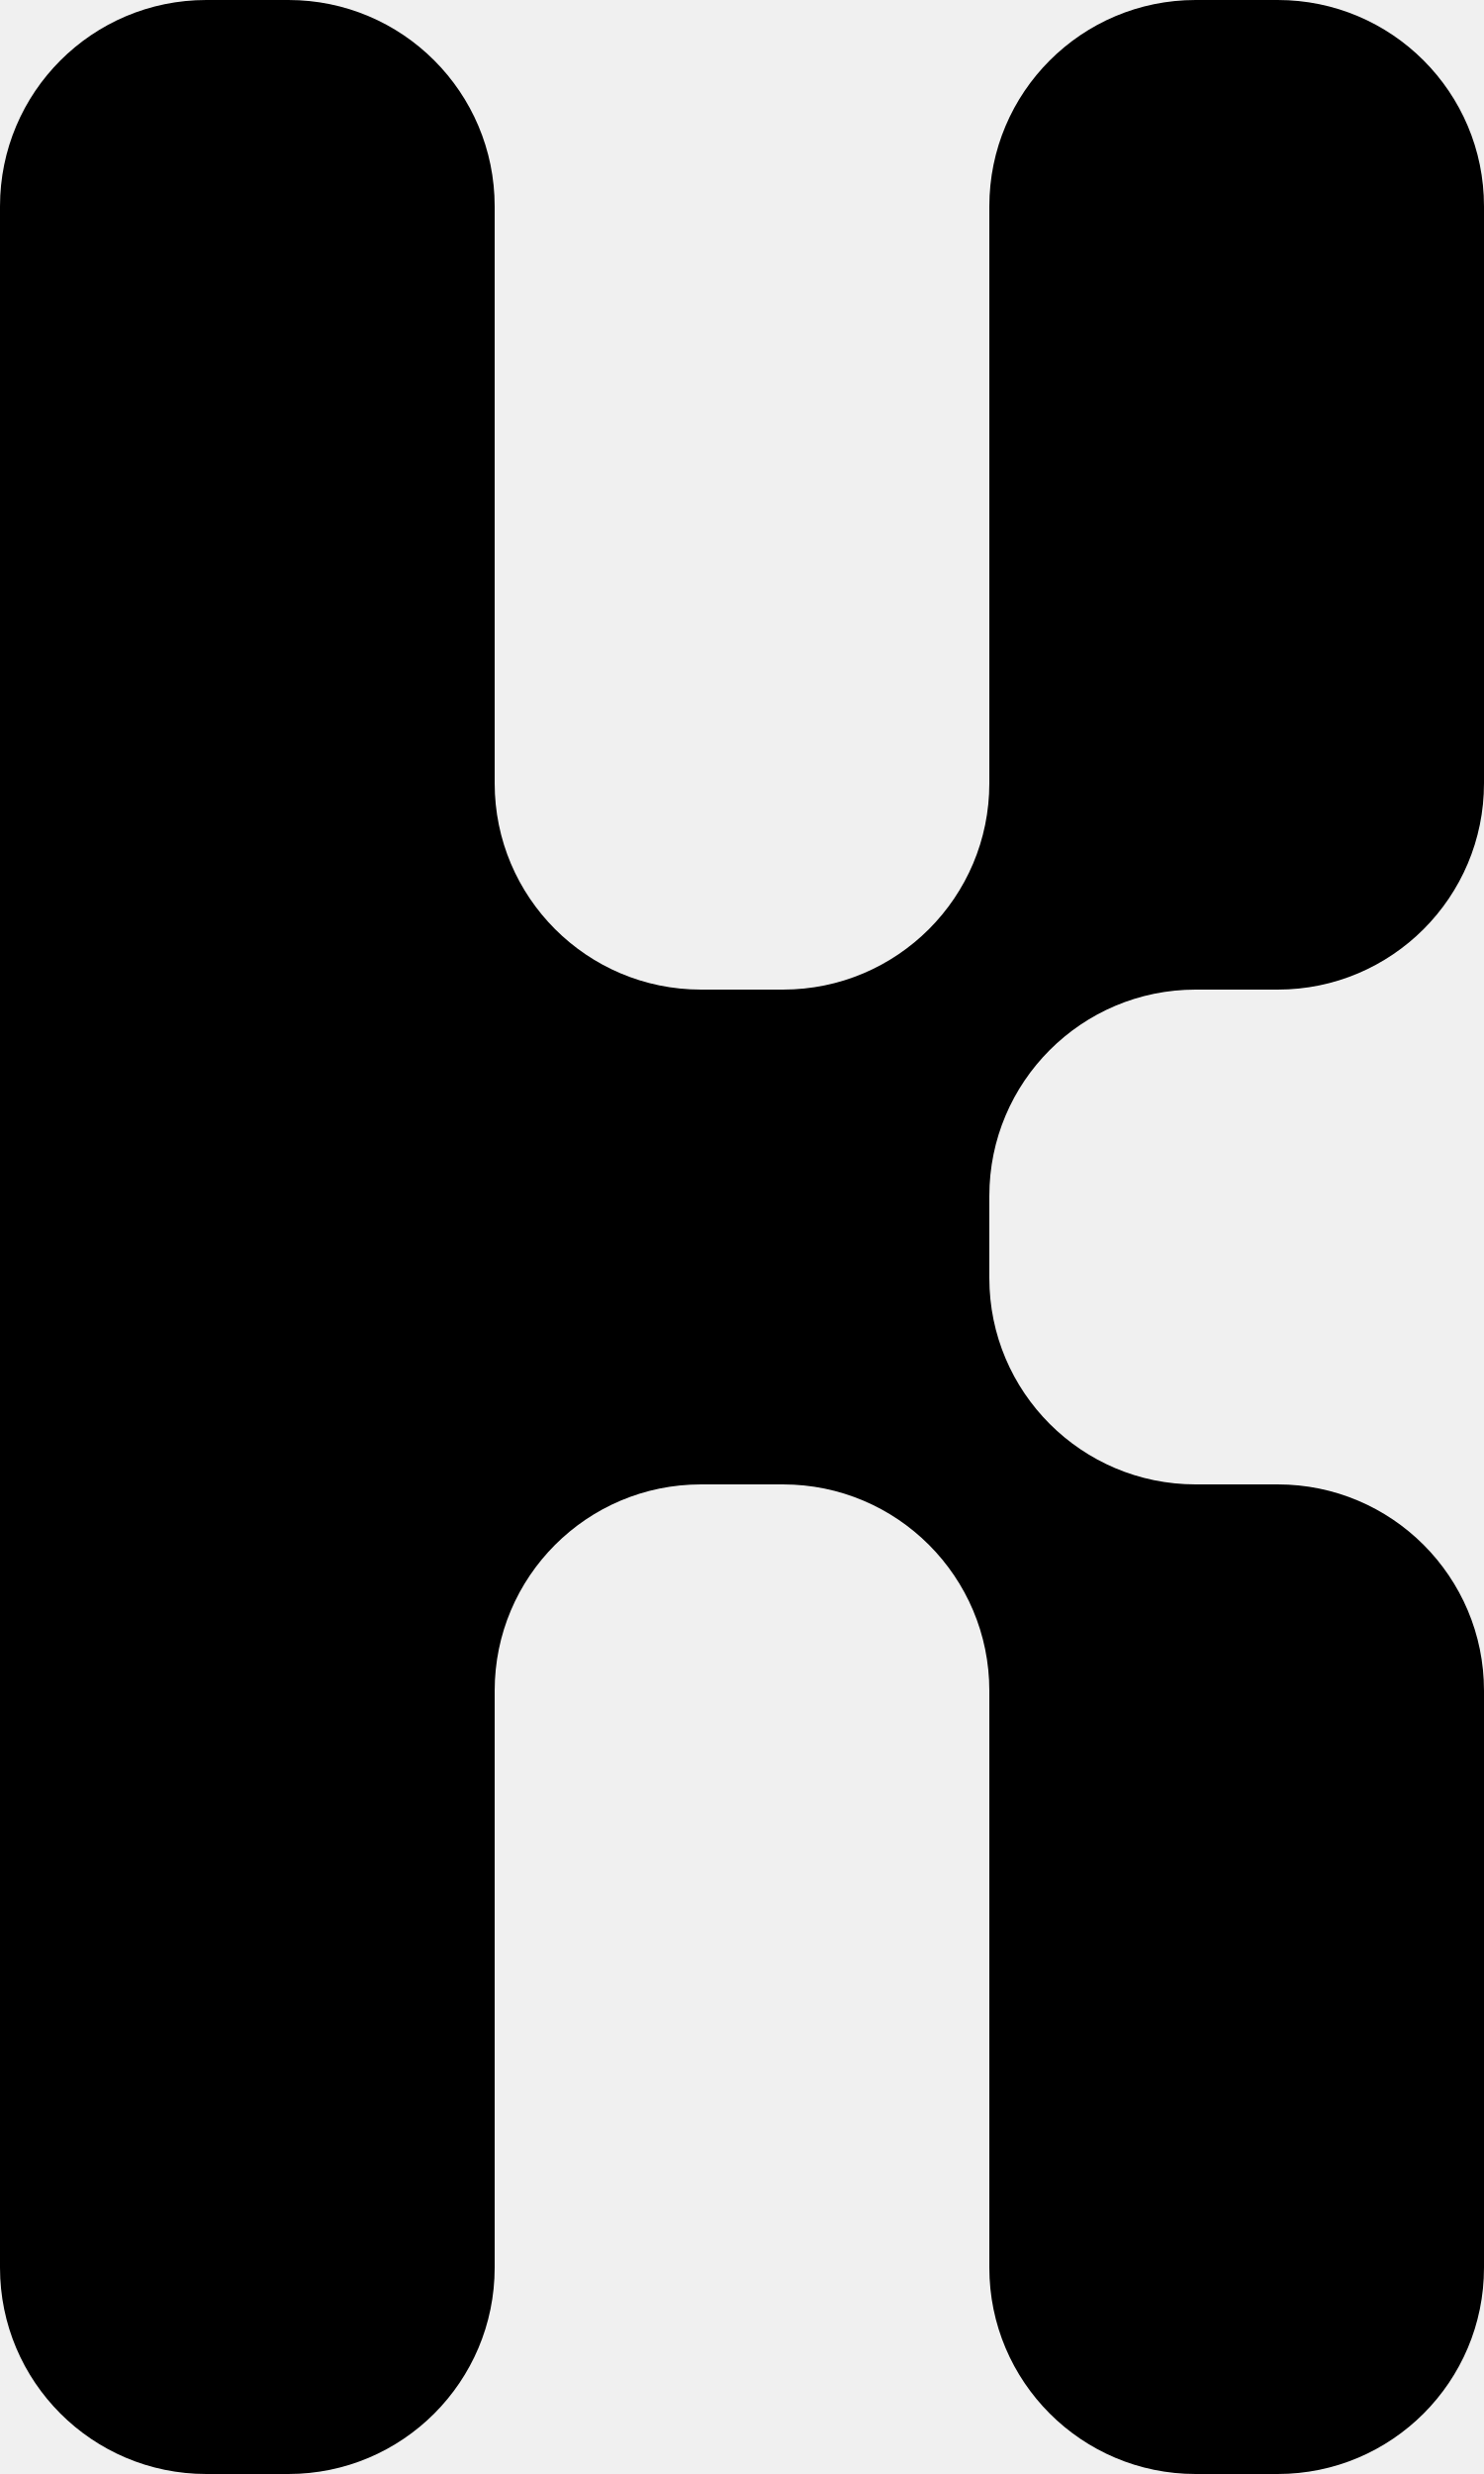
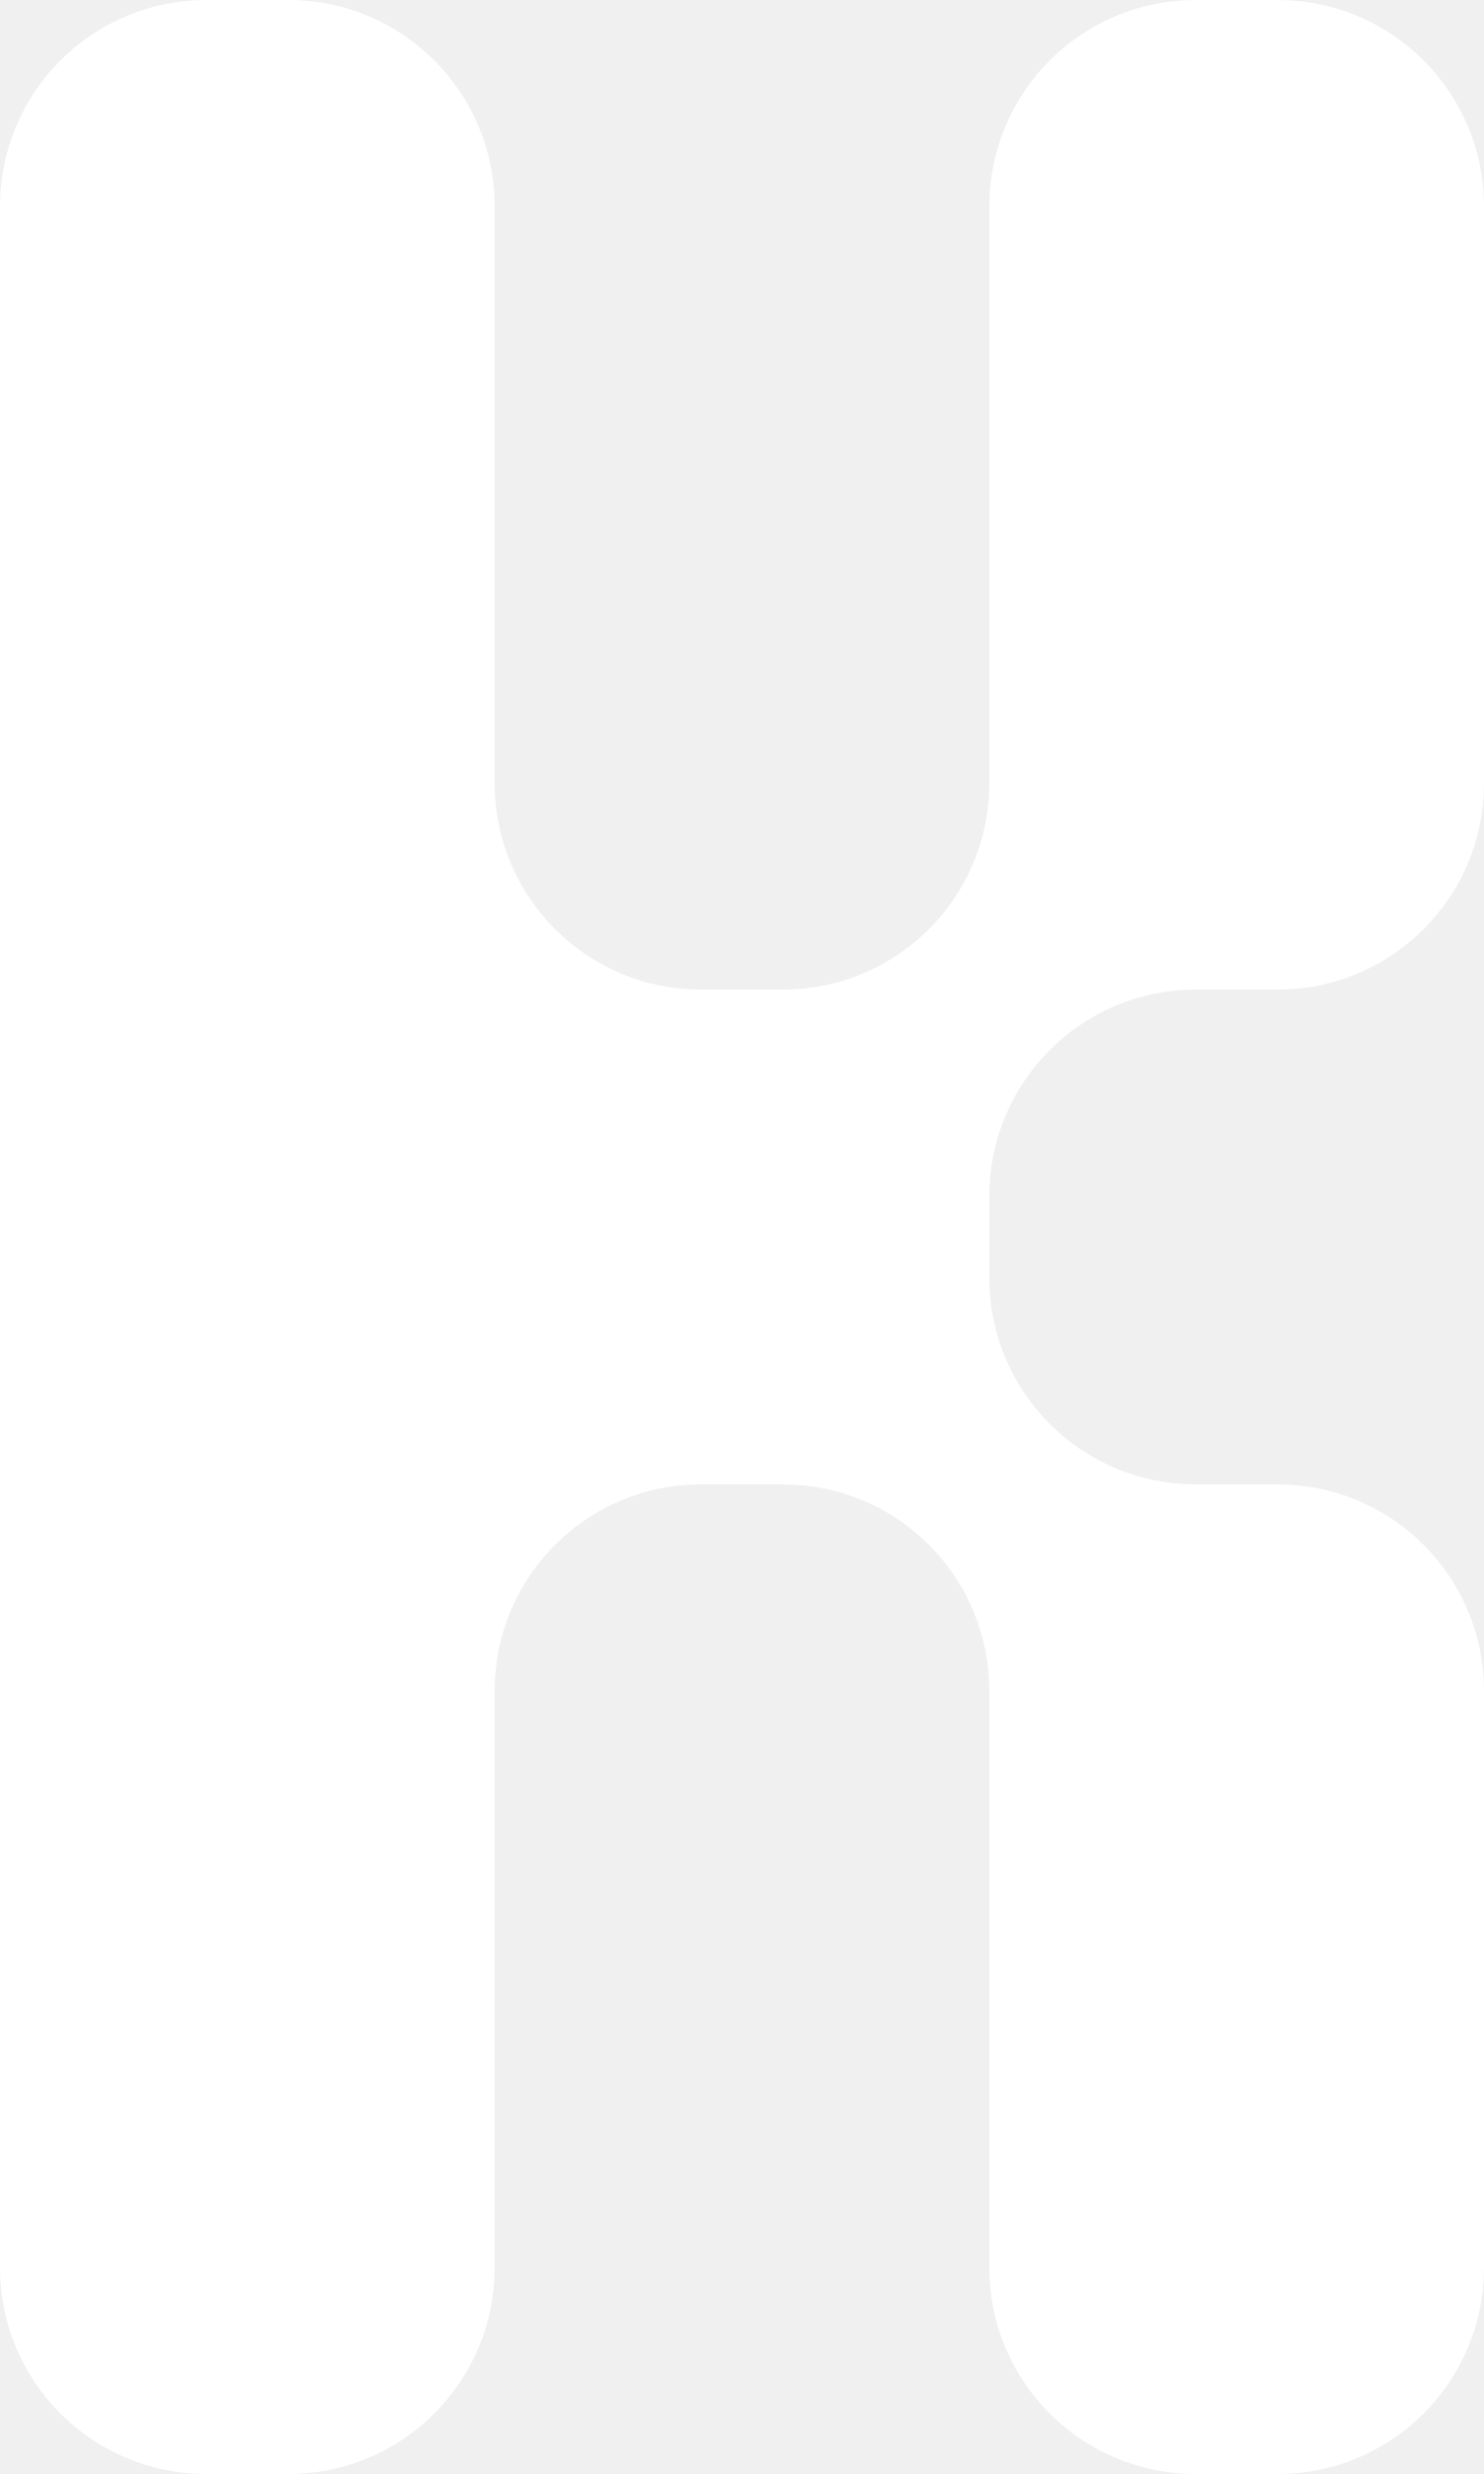
<svg xmlns="http://www.w3.org/2000/svg" width="96" height="160" viewBox="0 0 96 160">
-   <path d="M 18.656 0.000 A 13.344 13.344 0 0 1 32.000 13.344 L 32.000 50.656 A 13.344 13.344 0 0 0 45.344 64.000 L 50.656 64.000 A 13.344 13.344 0 0 0 64.000 50.656 L 64.000 13.344 A 13.344 13.344 0 0 1 77.344 0.000 L 82.656 0.000 A 13.344 13.344 0 0 1 96.000 13.344 L 96.000 50.656 A 13.344 13.344 0 0 1 82.656 64.000 L 77.344 64.000 A 13.344 13.344 0 0 0 64.000 77.344 L 64.000 82.656 A 13.344 13.344 0 0 0 77.344 96.000 L 82.656 96.000 A 13.344 13.344 0 0 1 96.000 109.344 L 96.000 146.656 A 13.344 13.344 0 0 1 82.656 160.000 L 77.344 160.000 A 13.344 13.344 0 0 1 64.000 146.656 L 64.000 109.344 A 13.344 13.344 0 0 0 50.656 96.000 L 45.344 96.000 A 13.344 13.344 0 0 0 32.000 109.344 L 32.000 146.656 A 13.344 13.344 0 0 1 18.656 160.000 L 13.344 160.000 A 13.344 13.344 0 0 1 0.000 146.656 L 0.000 13.344 A 13.344 13.344 0 0 1 13.344 0.000 Z" fill="#000000" />
+   <path d="M 18.656 0.000 A 13.344 13.344 0 0 1 32.000 13.344 L 32.000 50.656 A 13.344 13.344 0 0 0 45.344 64.000 L 50.656 64.000 A 13.344 13.344 0 0 0 64.000 50.656 L 64.000 13.344 A 13.344 13.344 0 0 1 77.344 0.000 L 82.656 0.000 A 13.344 13.344 0 0 1 96.000 13.344 L 96.000 50.656 A 13.344 13.344 0 0 1 82.656 64.000 L 77.344 64.000 A 13.344 13.344 0 0 0 64.000 77.344 L 64.000 82.656 A 13.344 13.344 0 0 0 77.344 96.000 L 82.656 96.000 A 13.344 13.344 0 0 1 96.000 109.344 L 96.000 146.656 A 13.344 13.344 0 0 1 82.656 160.000 L 77.344 160.000 A 13.344 13.344 0 0 1 64.000 146.656 L 64.000 109.344 A 13.344 13.344 0 0 0 50.656 96.000 L 45.344 96.000 A 13.344 13.344 0 0 0 32.000 109.344 L 32.000 146.656 A 13.344 13.344 0 0 1 18.656 160.000 L 13.344 160.000 A 13.344 13.344 0 0 1 0.000 146.656 L 0.000 13.344 A 13.344 13.344 0 0 1 13.344 0.000 Z" fill="#ffffff" />
</svg>
